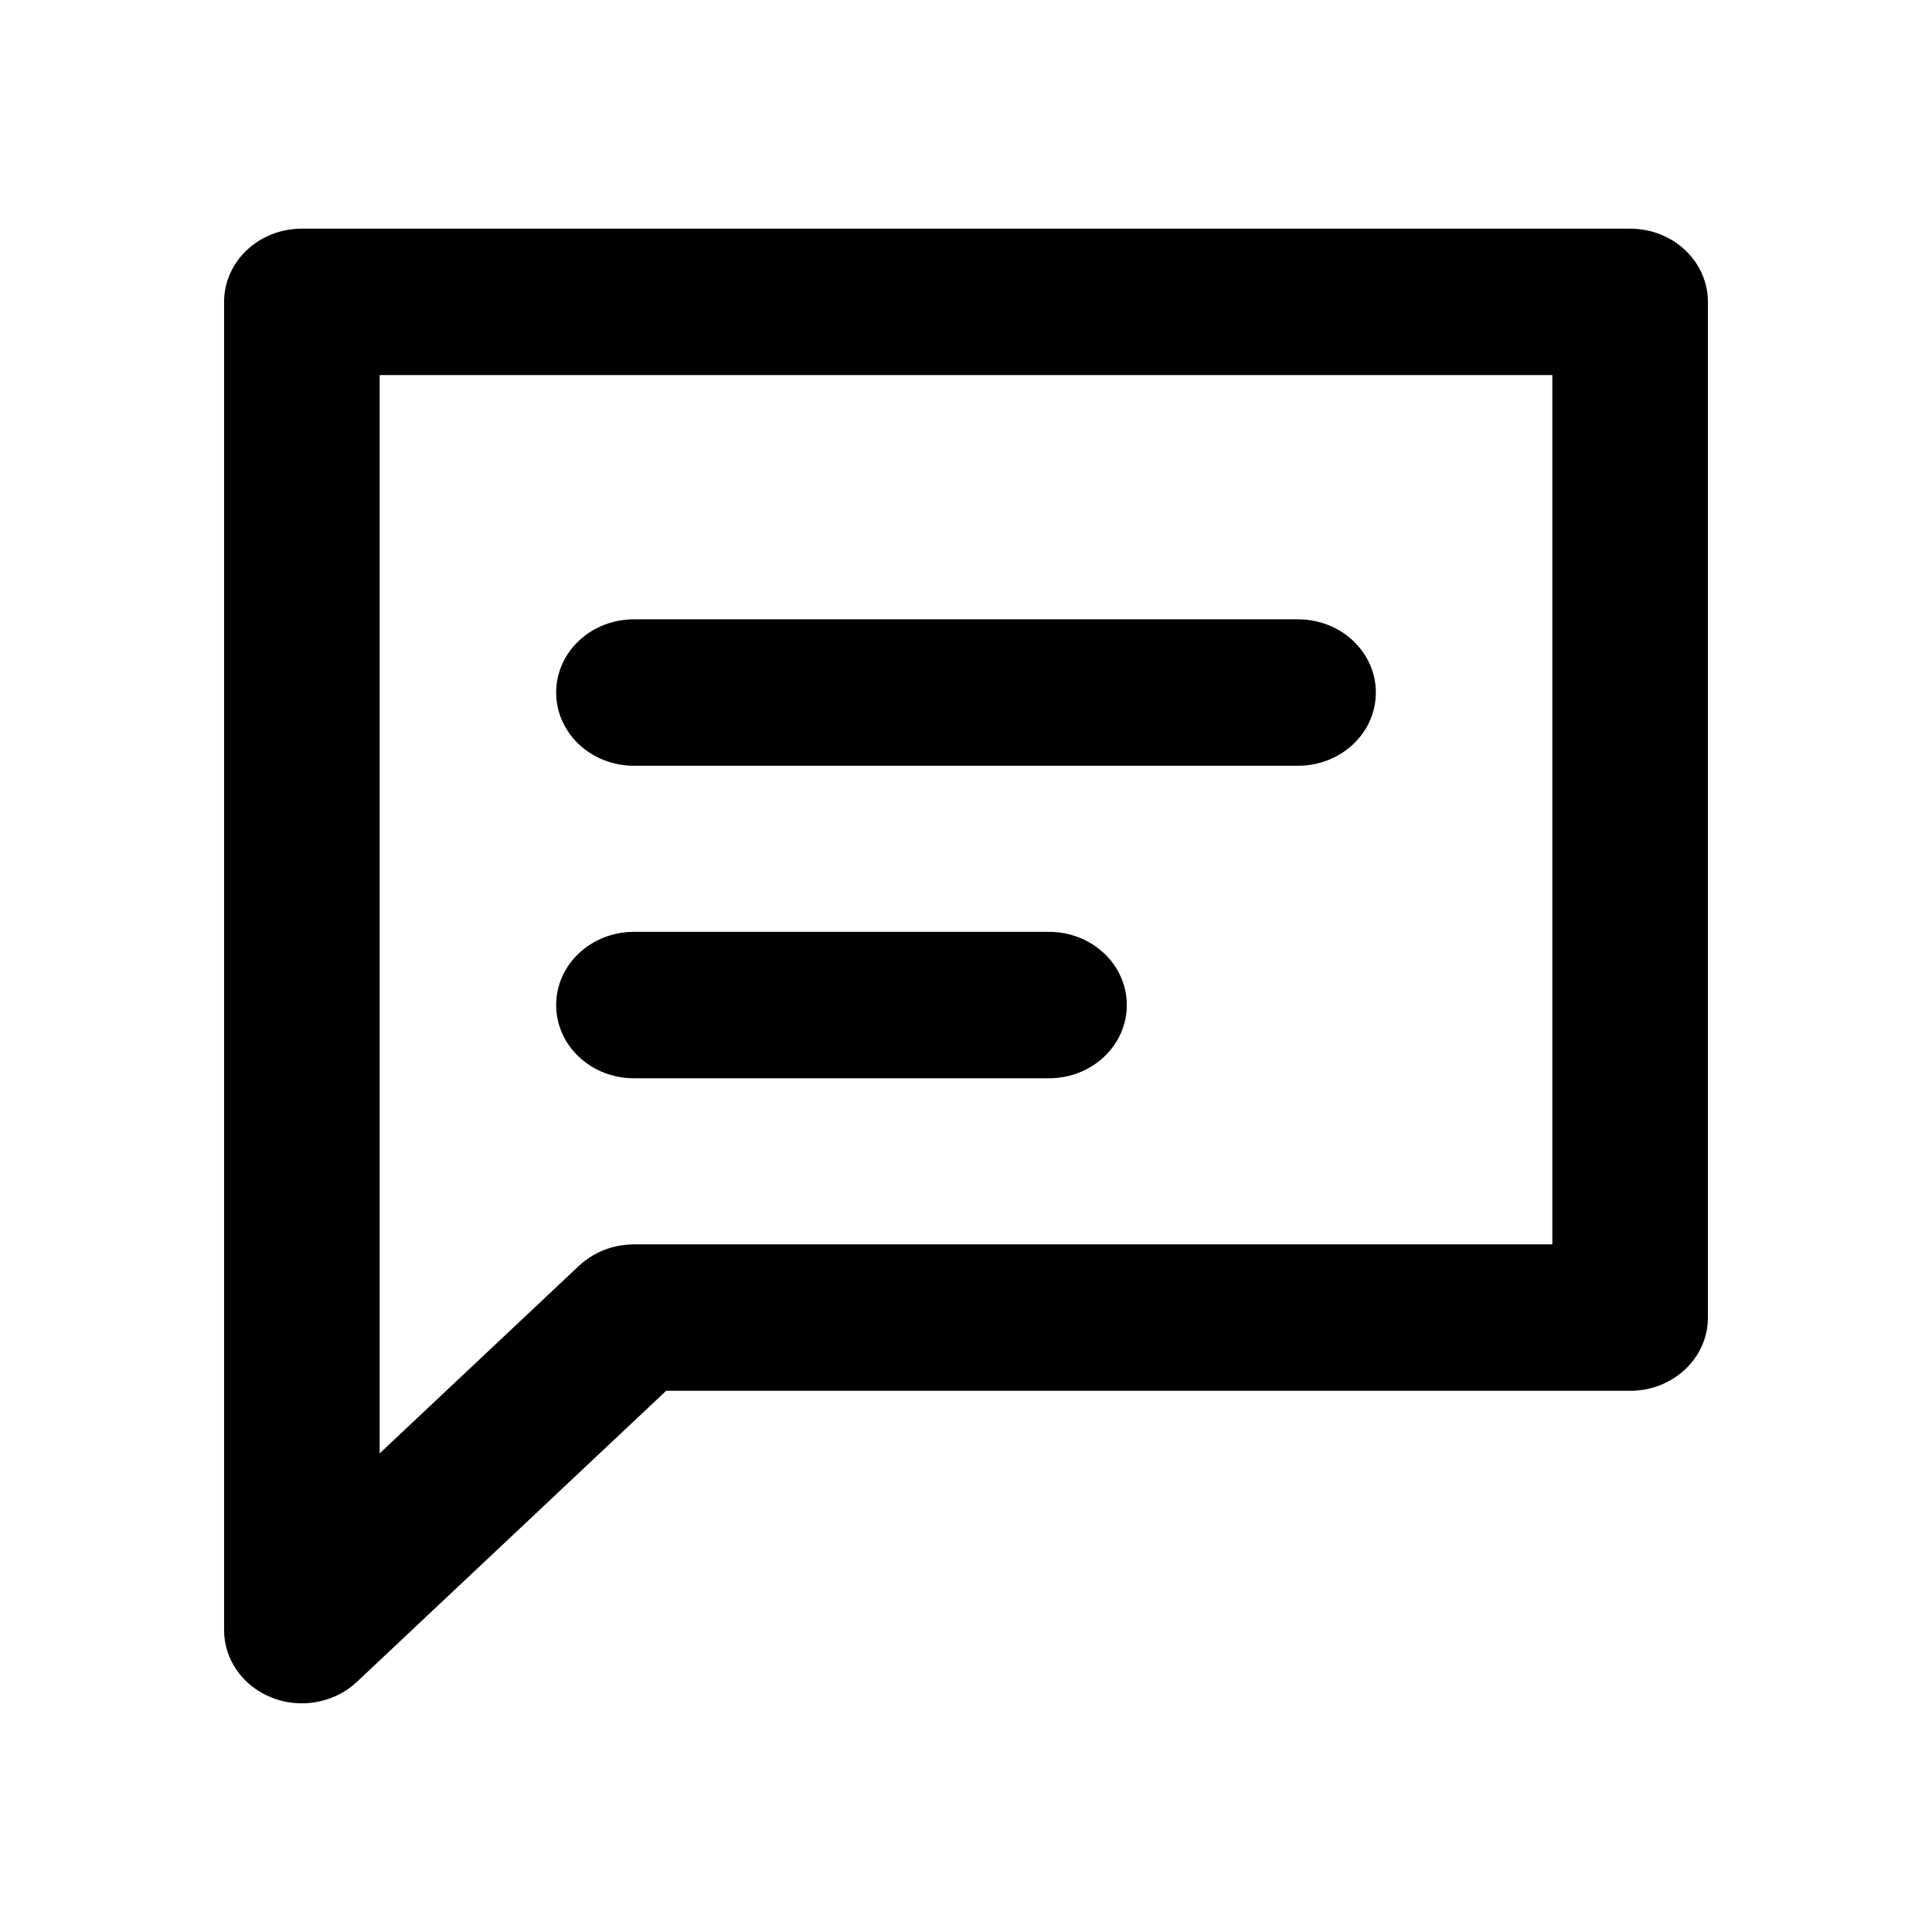
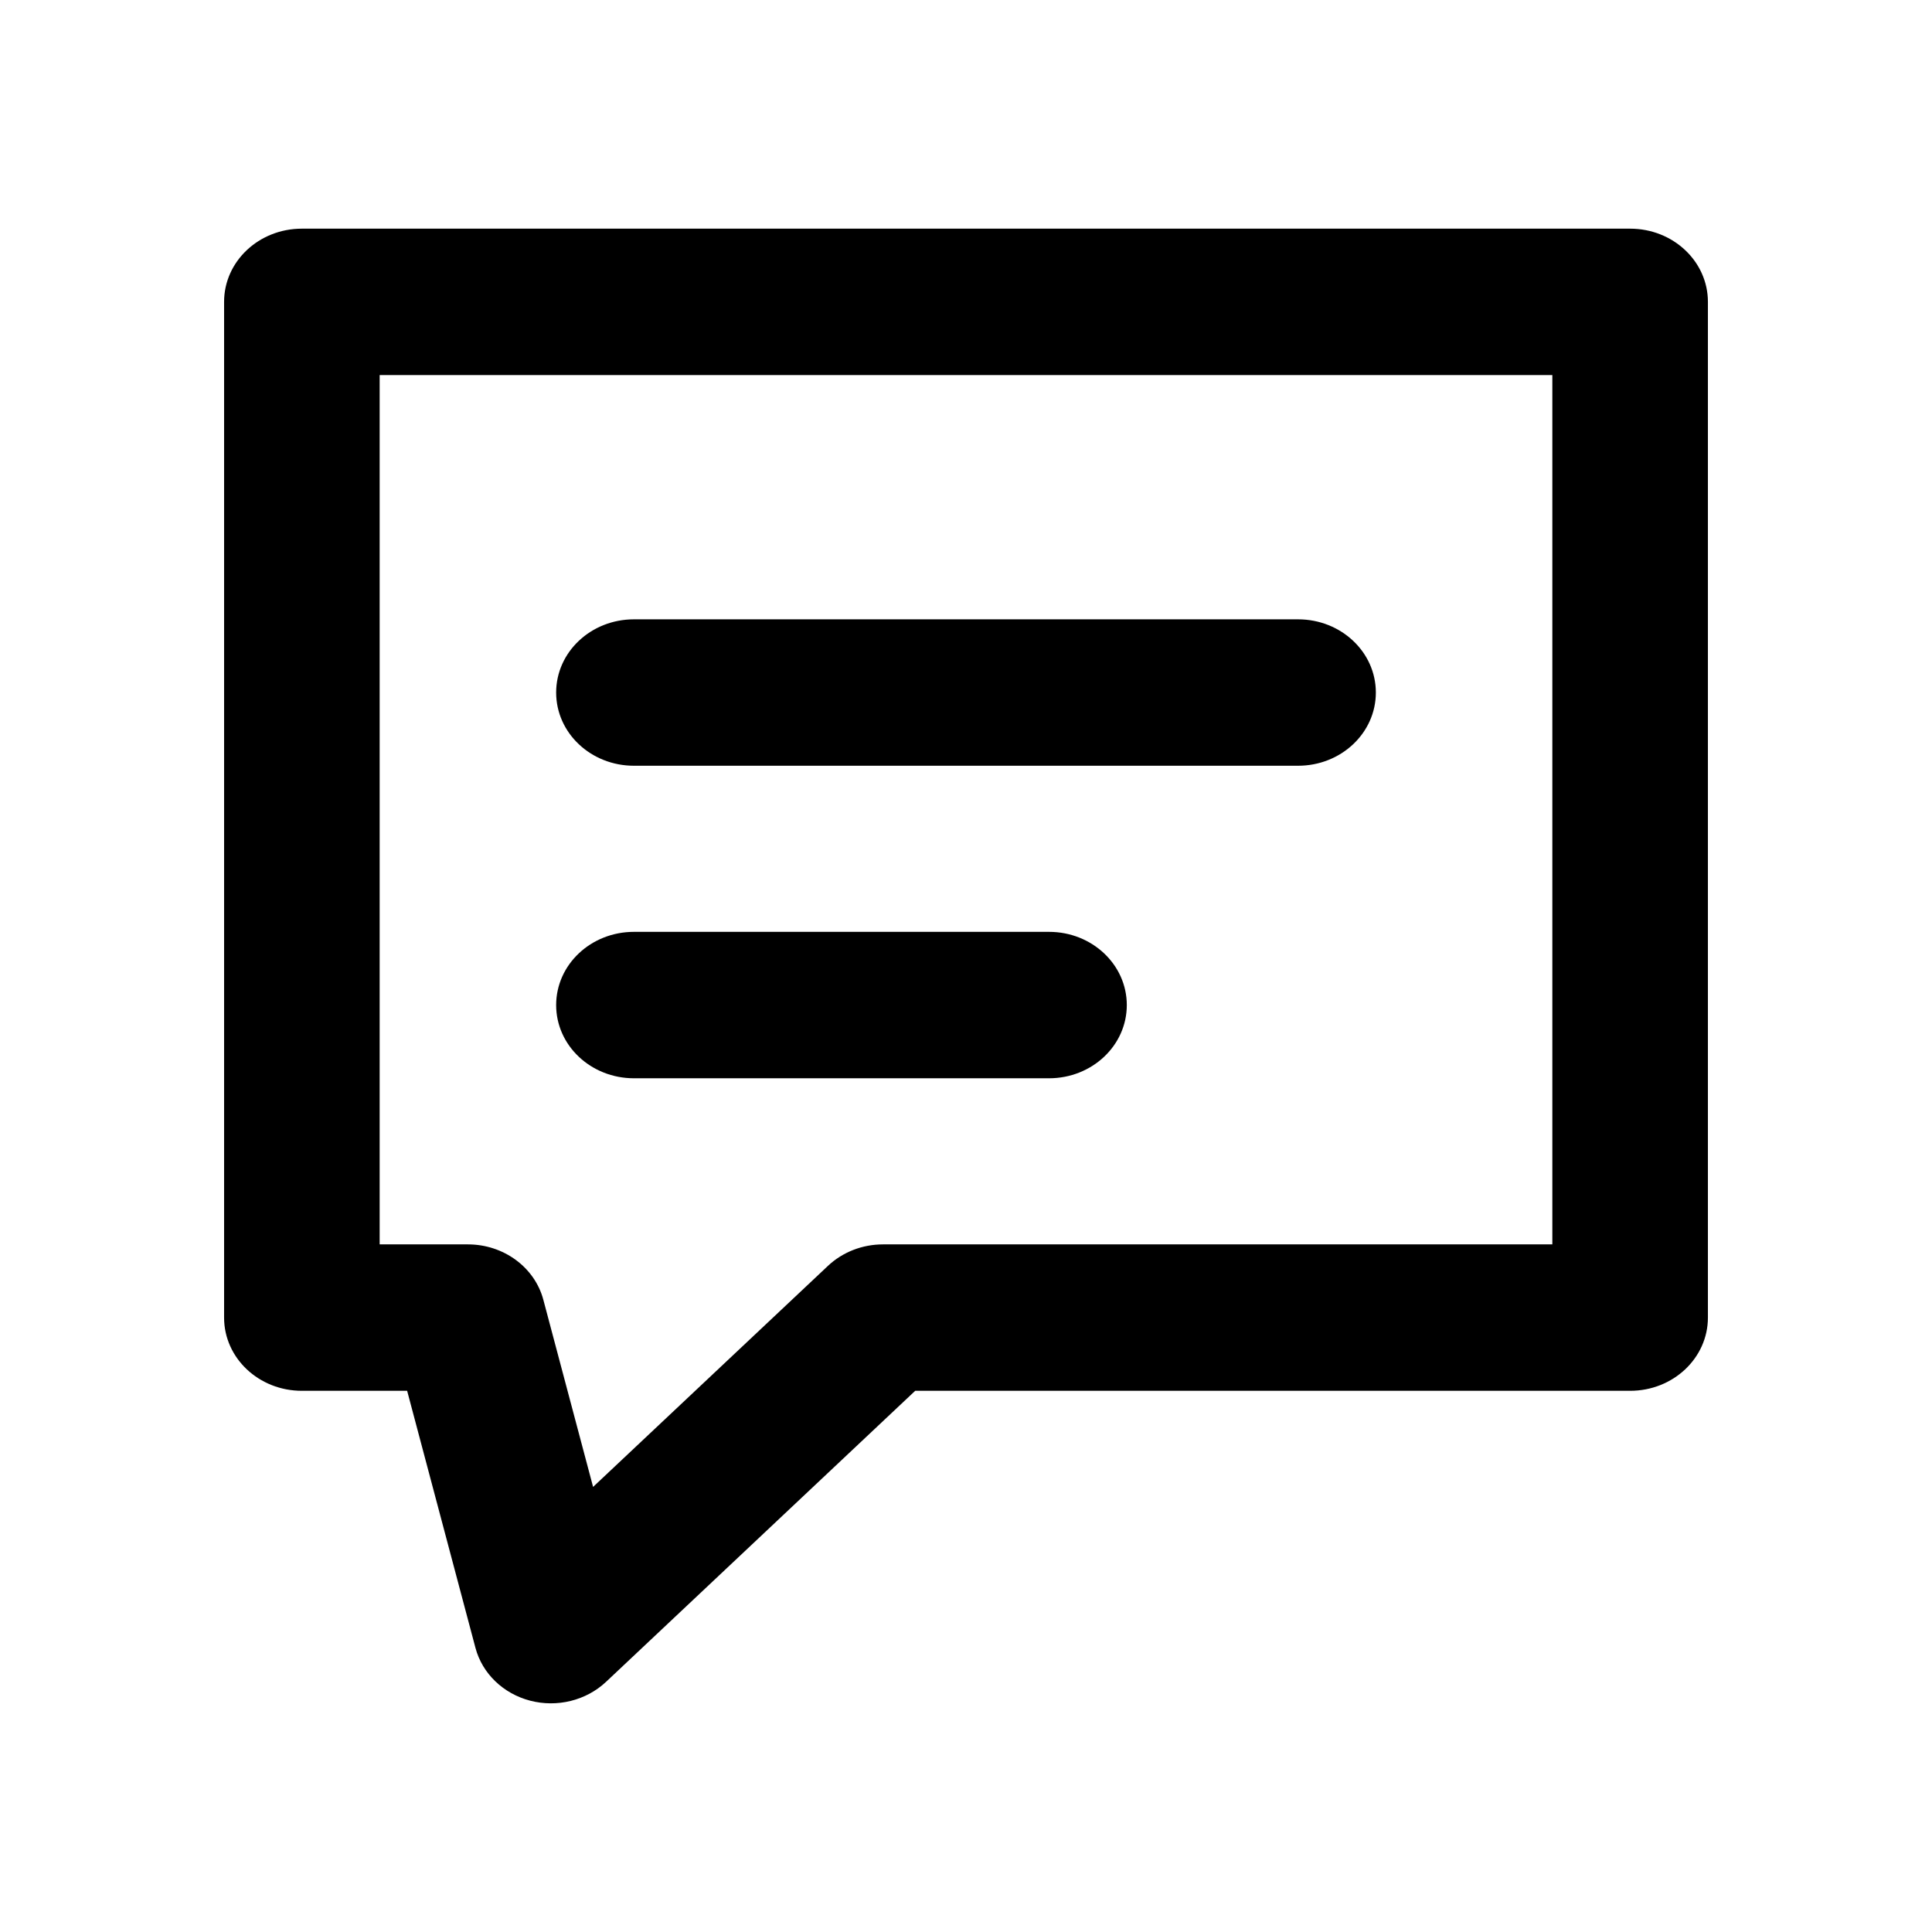
<svg xmlns="http://www.w3.org/2000/svg" viewBox="0 0 24 24" fill="none" shape-rendering="geometricPrecision">
-   <g data-keyline="18x18" data-shape="square" transform="matrix(1.031252 0 0 0.9705892 -0.3750258 -0.132365)">
-     <path d="M4 3.063L20 3.063C20.518 3.063 20.937 3.482 20.937 4L20.937 17C20.937 17.518 20.518 17.937 20 17.937L8.388 17.937L4.663 21.662C4.395 21.93 3.992 22.011 3.642 21.866C3.291 21.721 3.063 21.379 3.063 21L3.063 4C3.063 3.482 3.482 3.063 4 3.063zM4.937 4.937L4.937 18.738L7.337 16.338C7.513 16.162 7.751 16.063 8 16.063L19.063 16.063L19.063 4.937L4.937 4.937z" fill="black" />
+   <g data-keyline="18x18" data-shape="square" transform="matrix(1.031252 0 0 .9705892 -.3750258 -.132365)">
+     <path d="M4 3.063L20 3.063C20.518 3.063 20.937 3.482 20.937 4L20.937 17C20.937 17.518 20.518 17.937 20 17.937L11.388 17.937L7.663 21.663C7.424 21.901 7.075 21.993 6.75 21.903C6.425 21.813 6.173 21.555 6.091 21.227L5.268 17.937L4 17.937C3.482 17.937 3.063 17.518 3.063 17L3.063 4C3.063 3.482 3.482 3.063 4 3.063zM4.937 4.937L4.937 16.063L6 16.063C6.43 16.063 6.805 16.356 6.909 16.773L7.508 19.167L10.337 16.338C10.513 16.162 10.751 16.063 11 16.063L19.063 16.063L19.063 4.937L4.937 4.937z" fill="black" />
    <path d="M8 8.063L16 8.063C16.518 8.063 16.937 8.482 16.937 9C16.937 9.518 16.518 9.937 16 9.937L8 9.937C7.482 9.937 7.063 9.518 7.063 9C7.063 8.482 7.482 8.063 8 8.063zM8 12.063L13 12.063C13.518 12.063 13.937 12.482 13.937 13C13.937 13.518 13.518 13.937 13 13.937L8 13.937C7.482 13.937 7.063 13.518 7.063 13C7.063 12.482 7.482 12.063 8 12.063z" fill="black" />
  </g>
</svg>
